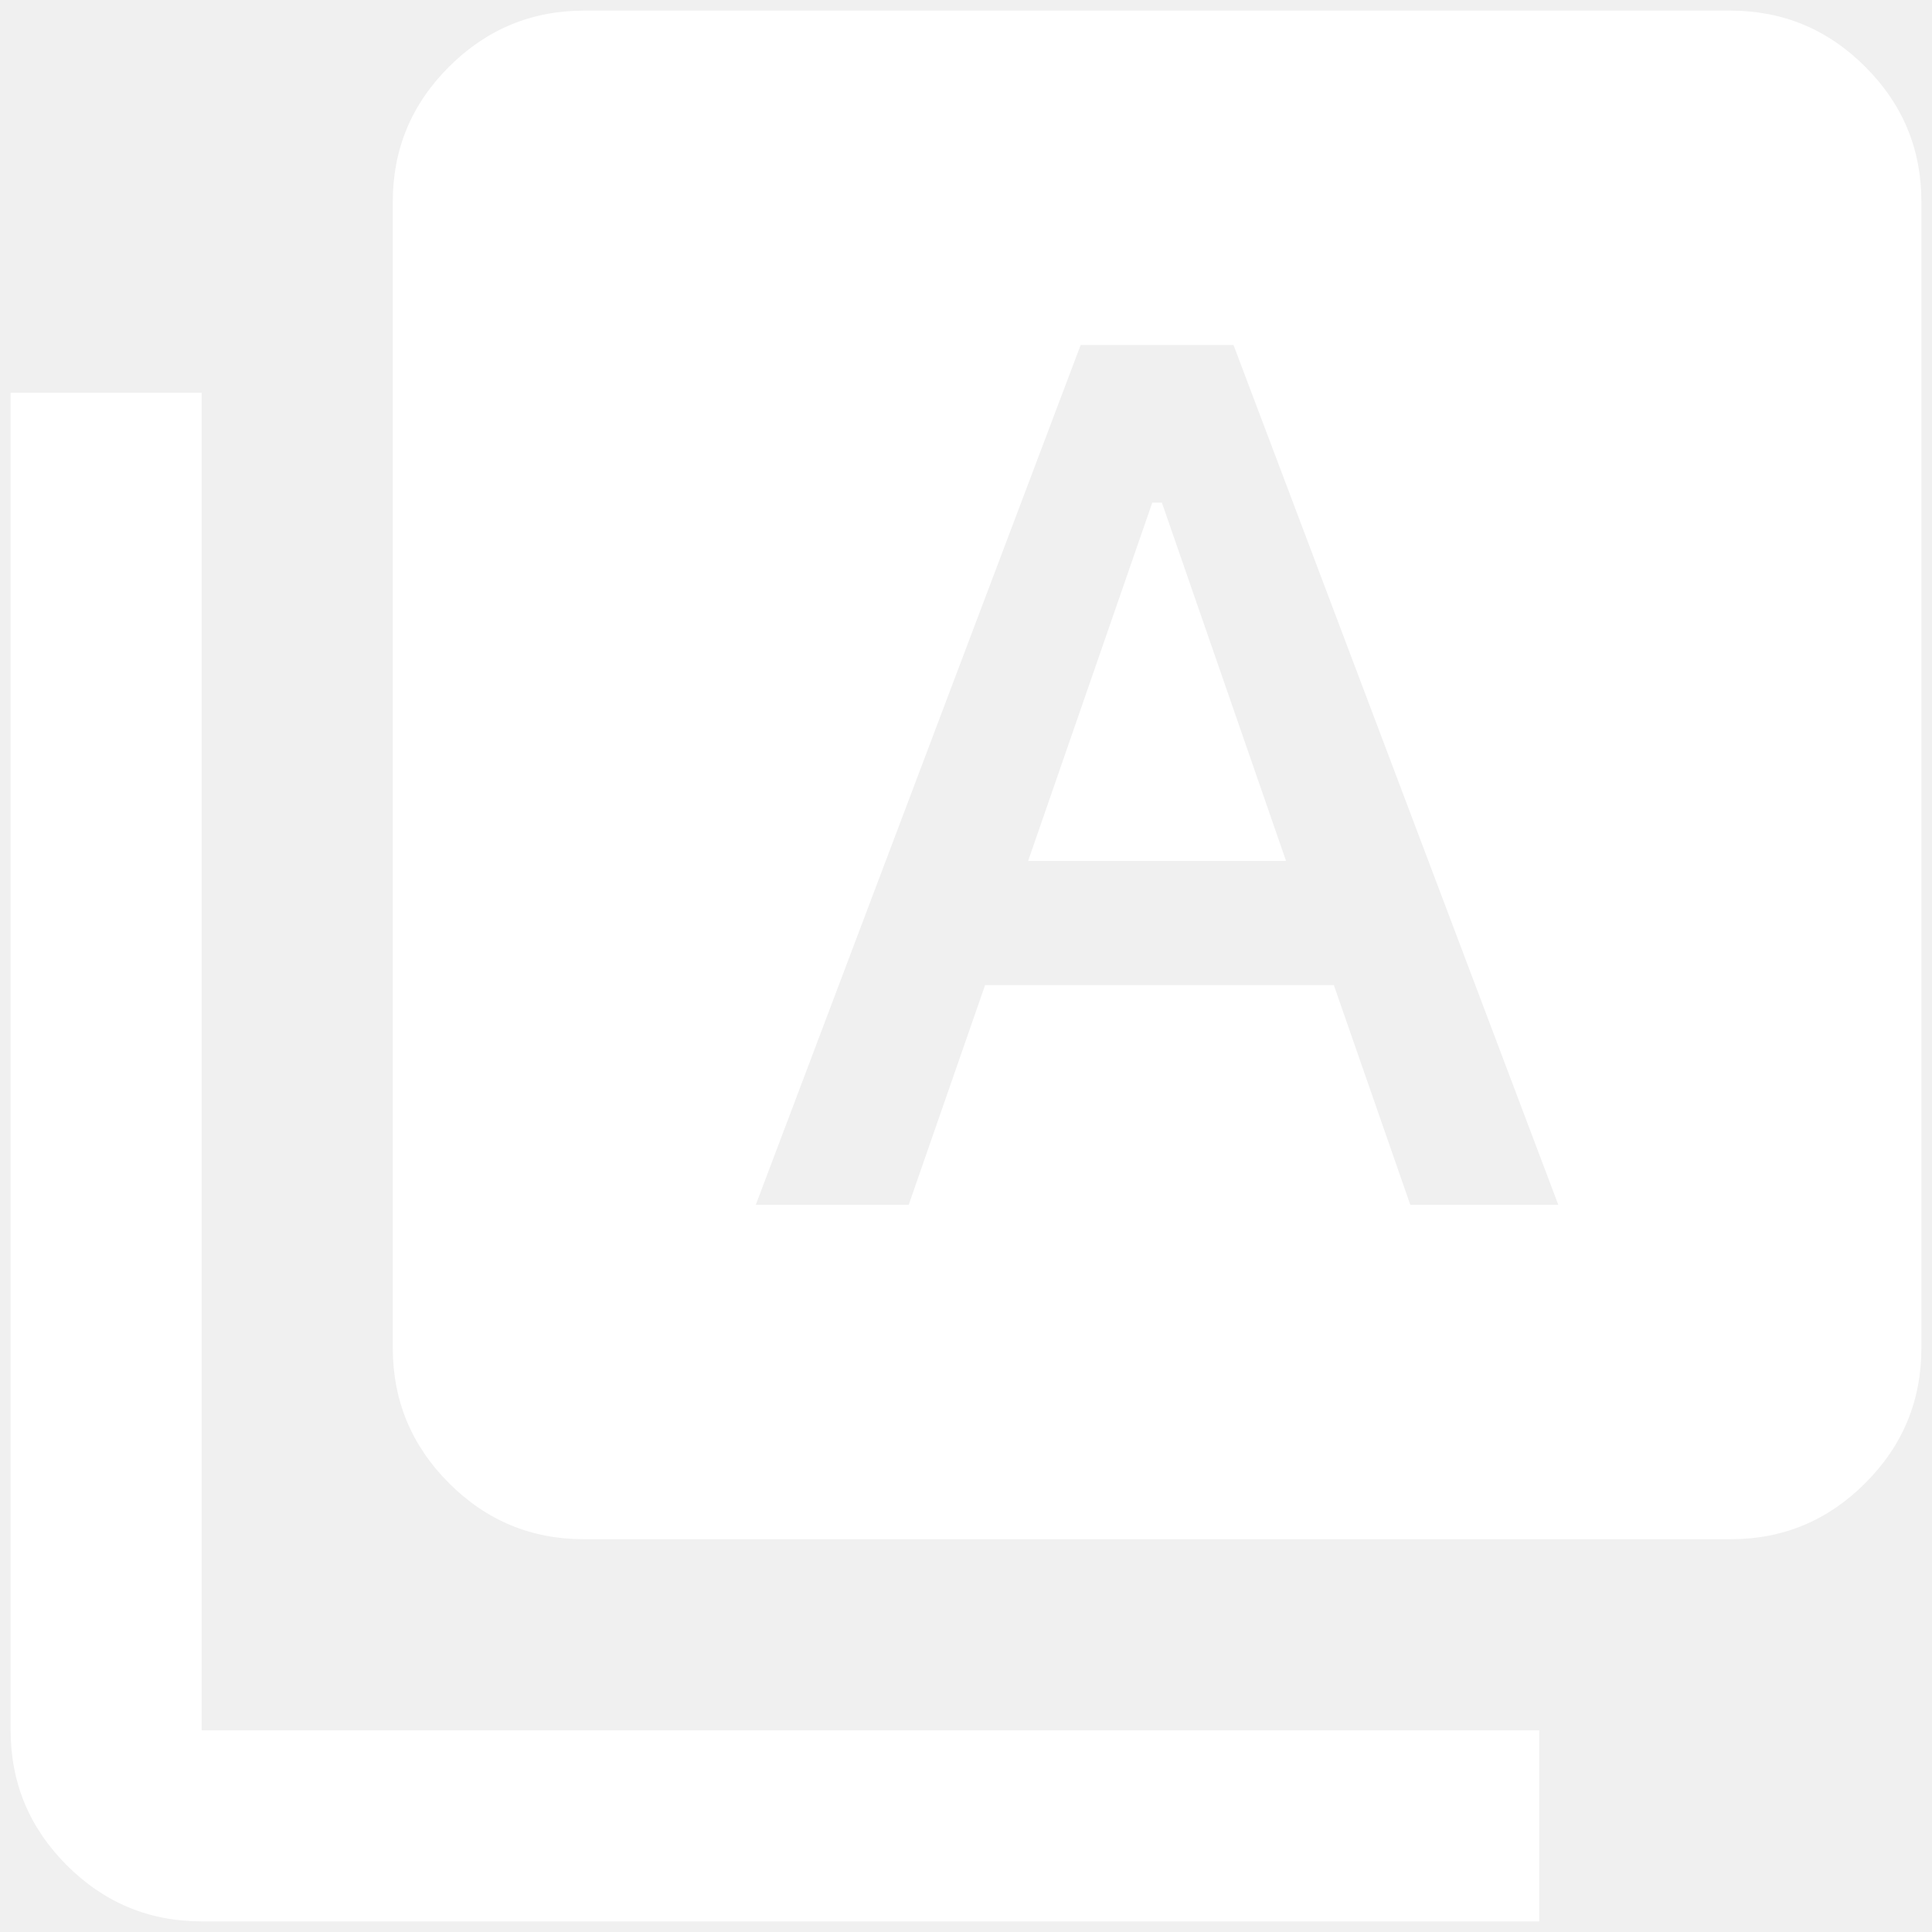
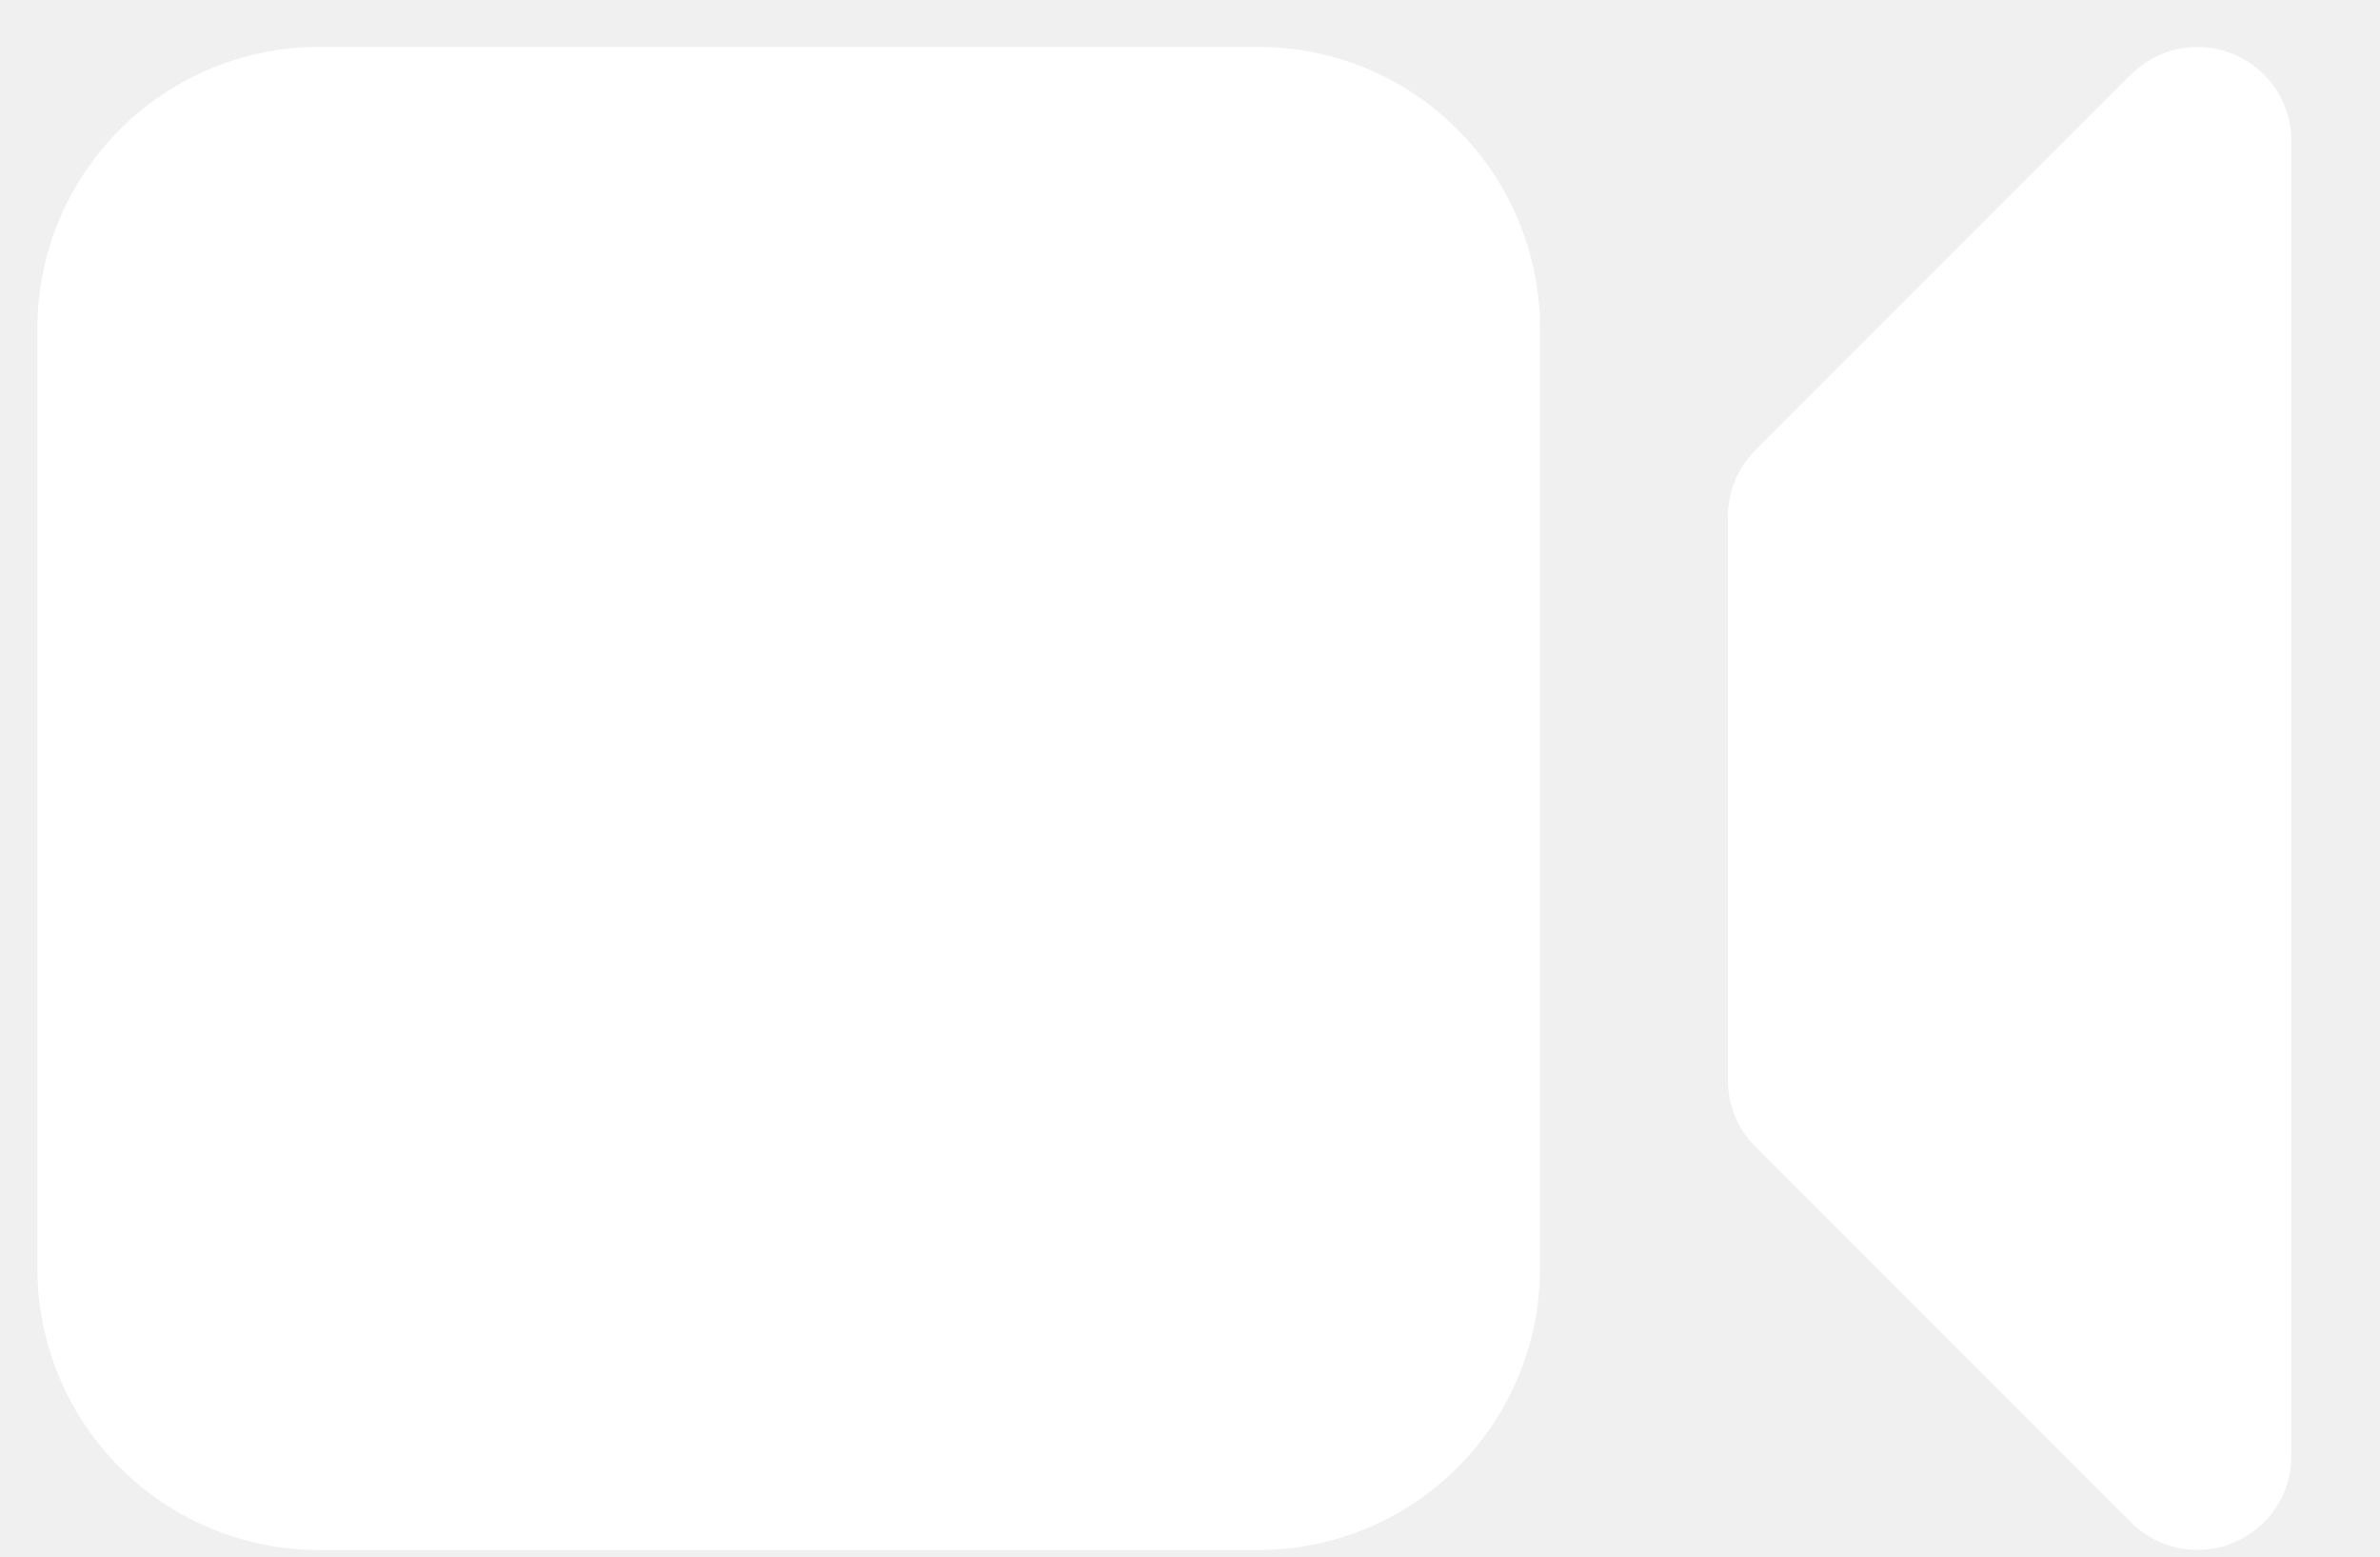
- <svg xmlns="http://www.w3.org/2000/svg" width="26" height="26" viewBox="0 0 26 26" fill="none">
-   <path d="M10.171 16.214H12.229L13.257 13.257H17.95L18.979 16.214H20.971L16.6 4.643H14.543L10.171 16.214ZM13.836 11.586L15.507 6.764H15.636L17.307 11.586H13.836ZM7.857 20.714C7.15 20.714 6.545 20.463 6.042 19.959C5.539 19.456 5.287 18.851 5.286 18.143V2.714C5.286 2.007 5.538 1.402 6.042 0.899C6.546 0.396 7.151 0.144 7.857 0.143H23.286C23.993 0.143 24.599 0.395 25.102 0.899C25.607 1.403 25.858 2.008 25.857 2.714V18.143C25.857 18.85 25.606 19.456 25.102 19.959C24.599 20.463 23.994 20.715 23.286 20.714H7.857ZM2.714 25.857C2.007 25.857 1.402 25.605 0.899 25.102C0.396 24.599 0.144 23.994 0.143 23.286V5.286H2.714V23.286H20.714V25.857H2.714Z" fill="white" />
+ <svg xmlns="http://www.w3.org/2000/svg" width="26" height="17" viewBox="0 0 26 17" fill="none">
+   <path d="M3.486 0.512C2.67 0.512 1.887 0.836 1.31 1.414C0.732 1.991 0.408 2.774 0.408 3.59V13.85C0.408 14.666 0.732 15.449 1.31 16.027C1.887 16.604 2.67 16.928 3.486 16.928H13.746C14.562 16.928 15.345 16.604 15.922 16.027C16.5 15.449 16.824 14.666 16.824 13.85V3.59C16.824 2.774 16.5 1.991 15.922 1.414C15.345 0.836 14.562 0.512 13.746 0.512H3.486ZM25.032 1.538C25.032 1.335 24.972 1.137 24.859 0.969C24.746 0.8 24.586 0.669 24.398 0.591C24.211 0.513 24.005 0.493 23.806 0.533C23.607 0.572 23.424 0.67 23.281 0.813L19.177 4.917C18.985 5.109 18.876 5.37 18.876 5.642V11.798C18.876 12.07 18.984 12.332 19.177 12.523L23.281 16.627C23.424 16.77 23.607 16.868 23.806 16.907C24.005 16.947 24.211 16.927 24.398 16.849C24.586 16.772 24.746 16.64 24.859 16.472C24.972 16.303 25.032 16.105 25.032 15.902V1.538Z" fill="white" />
</svg>
